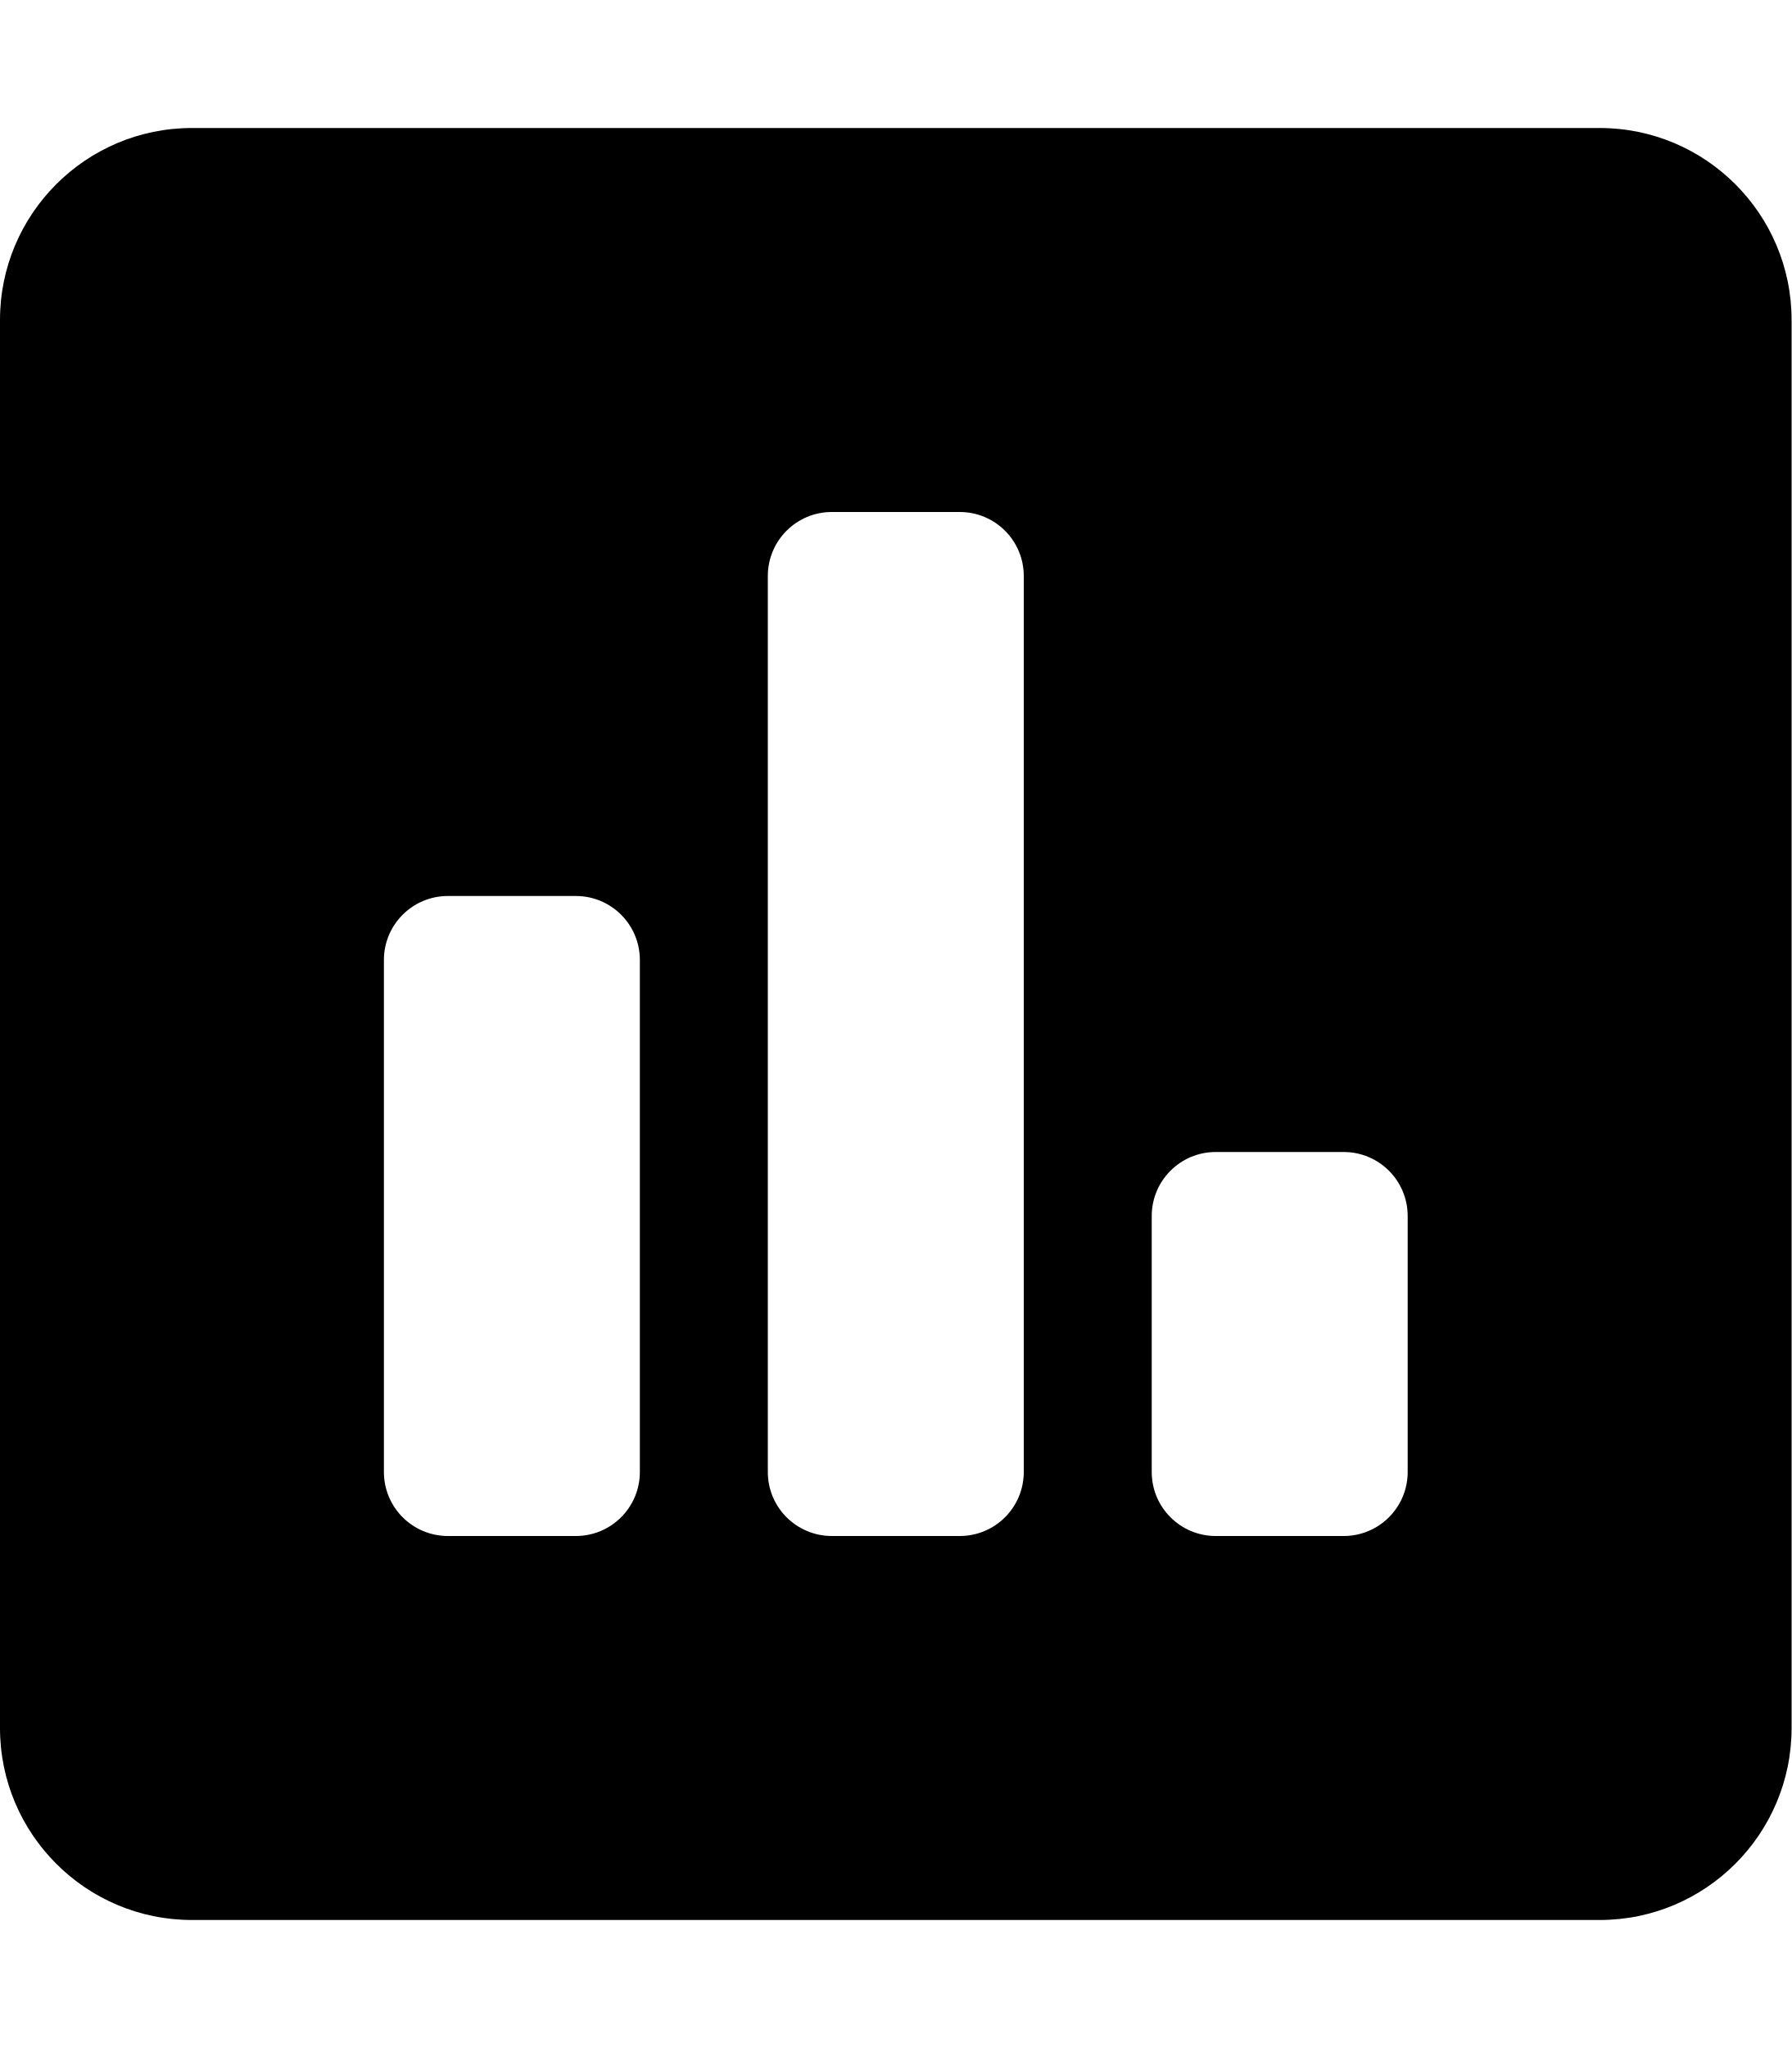
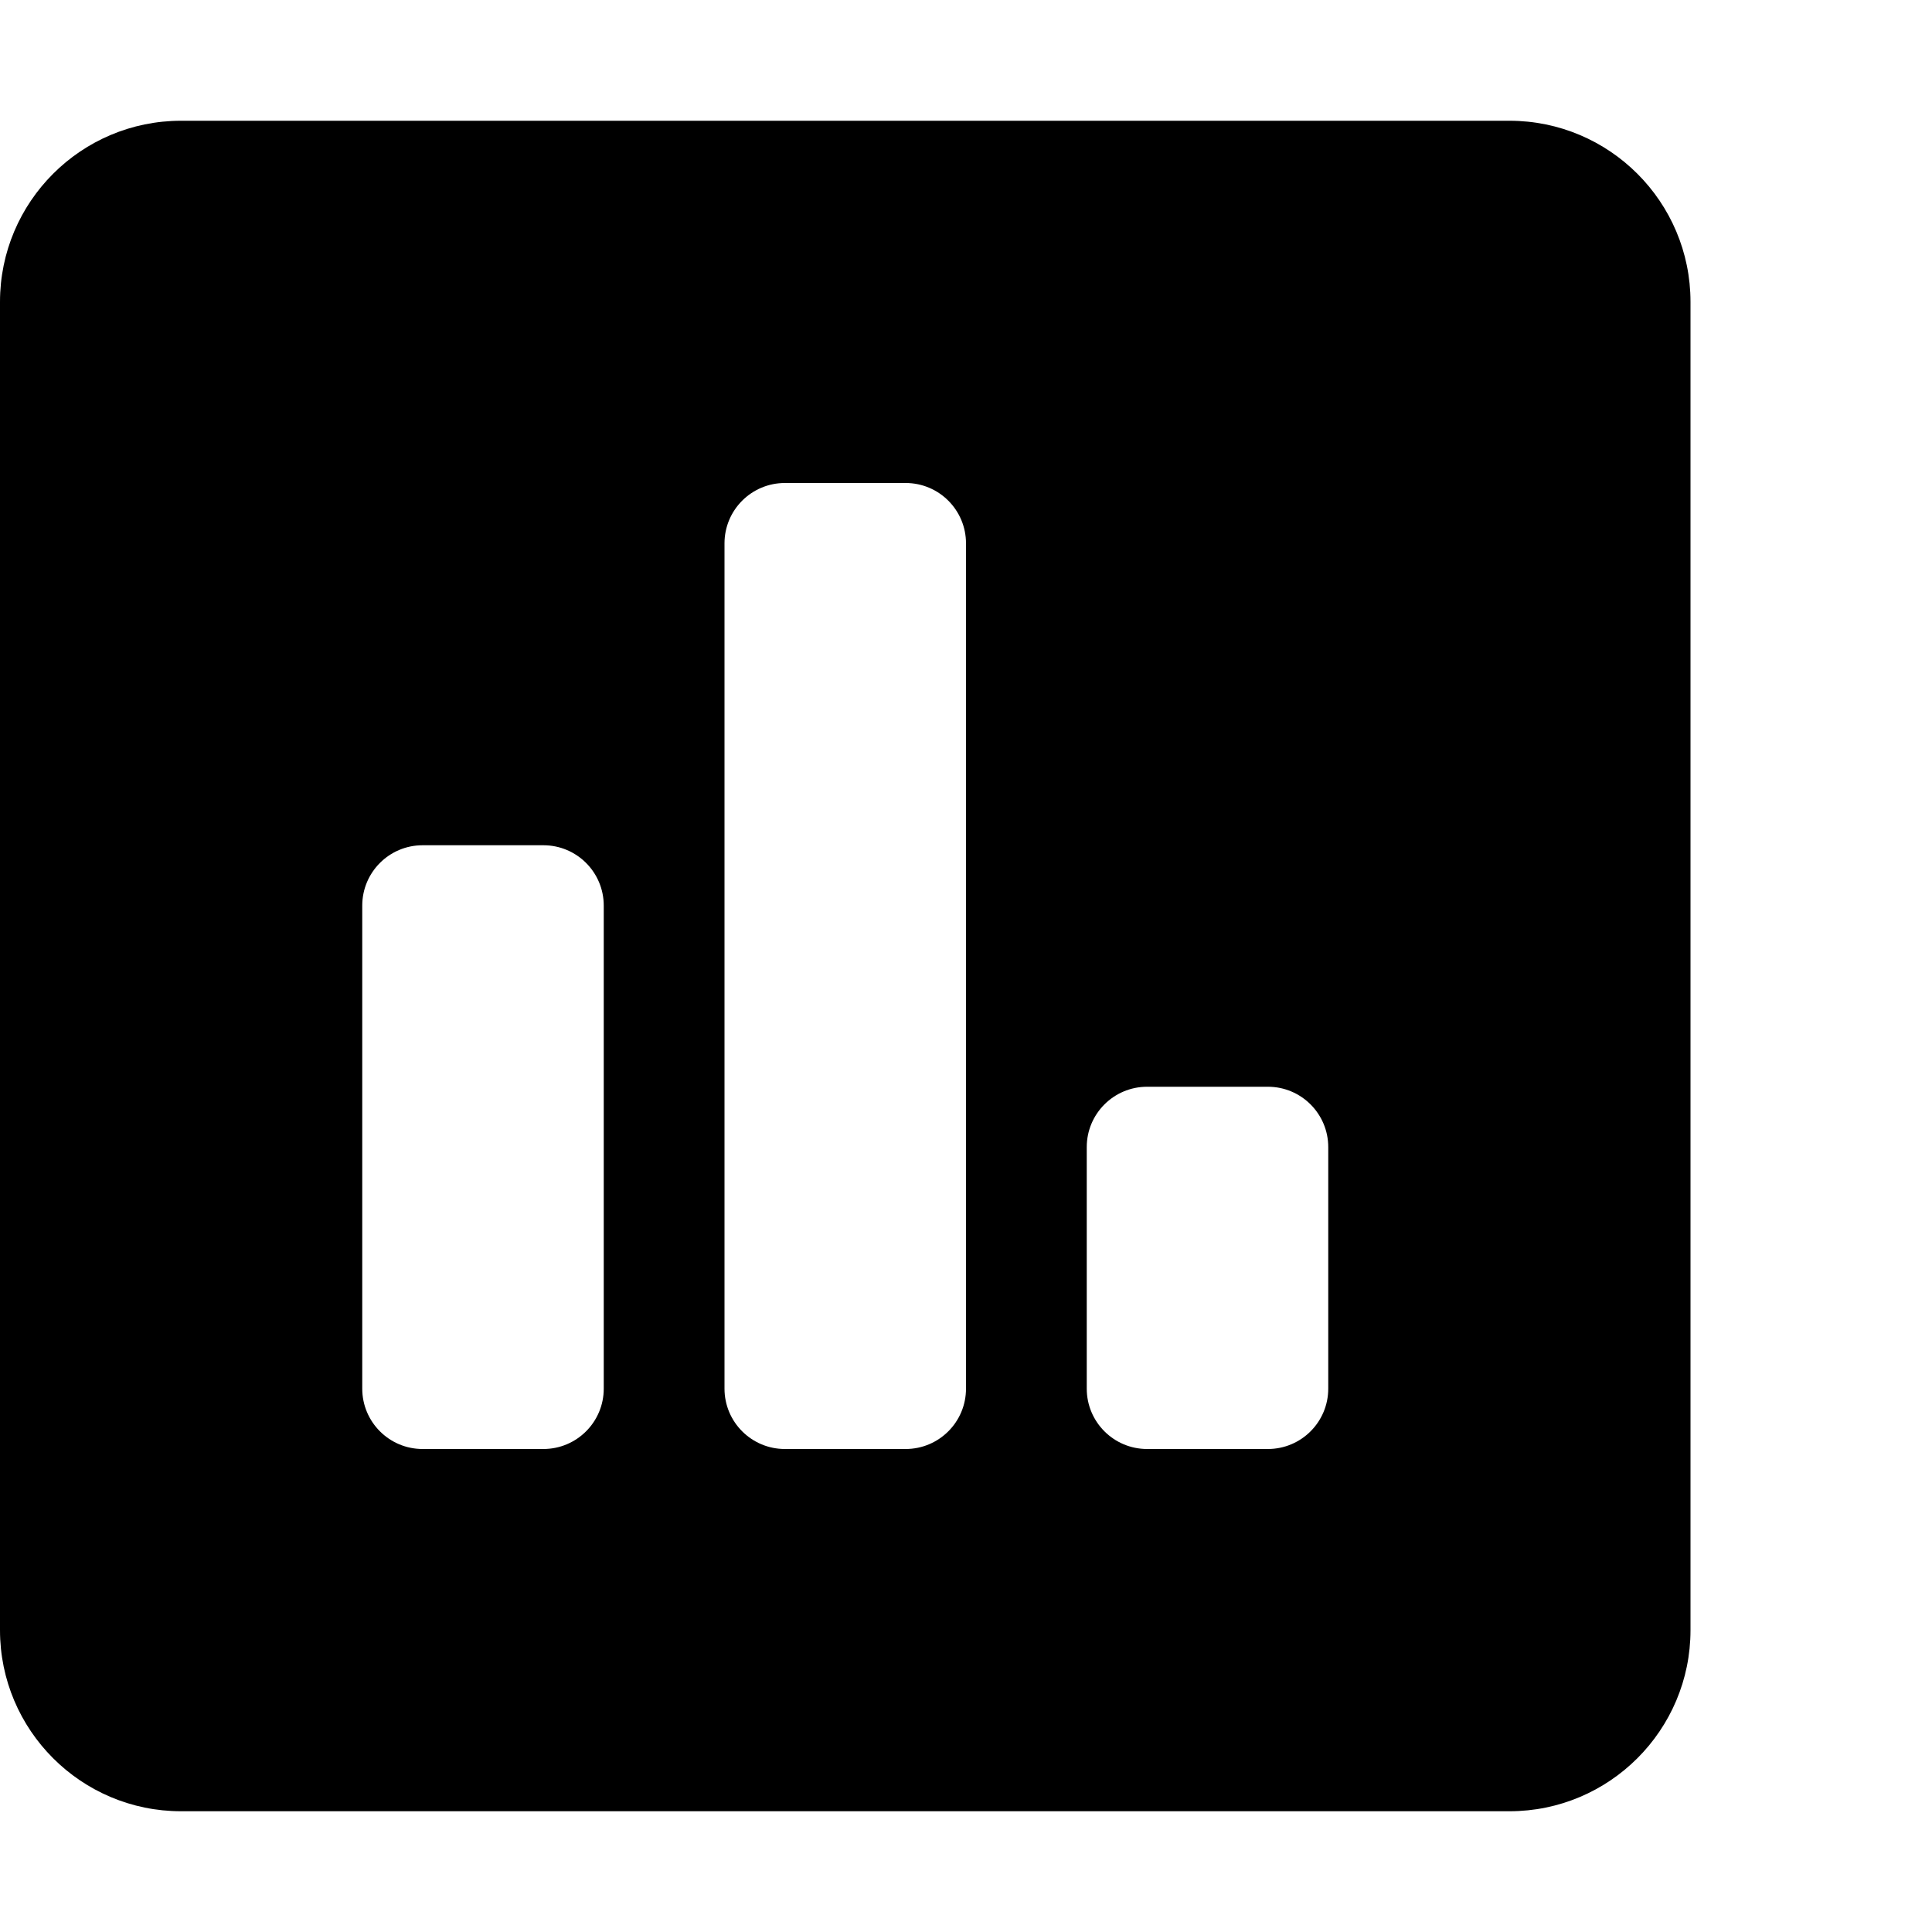
- <svg xmlns="http://www.w3.org/2000/svg" aria-hidden="true" focusable="false" data-prefix="fas" data-icon="poll" class="svg-inline--fa fa-poll fa-w-14" role="img" viewBox="0 0 448 512">
-   <path fill="currentColor" d="M400 32H48C21.5 32 0 53.5 0 80v352c0 26.5 21.5 48 48 48h352c26.5 0 48-21.5 48-48V80c0-26.5-21.5-48-48-48zM160 368c0 8.84-7.16 16-16 16h-32c-8.84 0-16-7.16-16-16V240c0-8.84 7.16-16 16-16h32c8.84 0 16 7.16 16 16v128zm96 0c0 8.84-7.16 16-16 16h-32c-8.84 0-16-7.16-16-16V144c0-8.84 7.16-16 16-16h32c8.84 0 16 7.16 16 16v224zm96 0c0 8.84-7.16 16-16 16h-32c-8.84 0-16-7.16-16-16v-64c0-8.84 7.16-16 16-16h32c8.84 0 16 7.16 16 16v64z" />
+ <svg xmlns="http://www.w3.org/2000/svg" aria-hidden="true" focusable="false" data-prefix="fas" data-icon="poll" class="svg-inline--fa fa-poll fa-w-14" role="img" viewBox="0 0 512 512">
+   <path fill="#000000" d="M400 32H48C21.5 32 0 53.5 0 80v352c0 26.5 21.5 48 48 48h352c26.5 0 48-21.5 48-48V80c0-26.5-21.5-48-48-48zM160 368c0 8.84-7.16 16-16 16h-32c-8.84 0-16-7.16-16-16V240c0-8.84 7.16-16 16-16h32c8.84 0 16 7.16 16 16v128zm96 0c0 8.84-7.16 16-16 16h-32c-8.84 0-16-7.16-16-16V144c0-8.84 7.16-16 16-16h32c8.84 0 16 7.16 16 16v224zm96 0c0 8.84-7.16 16-16 16h-32c-8.84 0-16-7.16-16-16v-64c0-8.84 7.16-16 16-16h32c8.84 0 16 7.16 16 16v64z" />
</svg>
